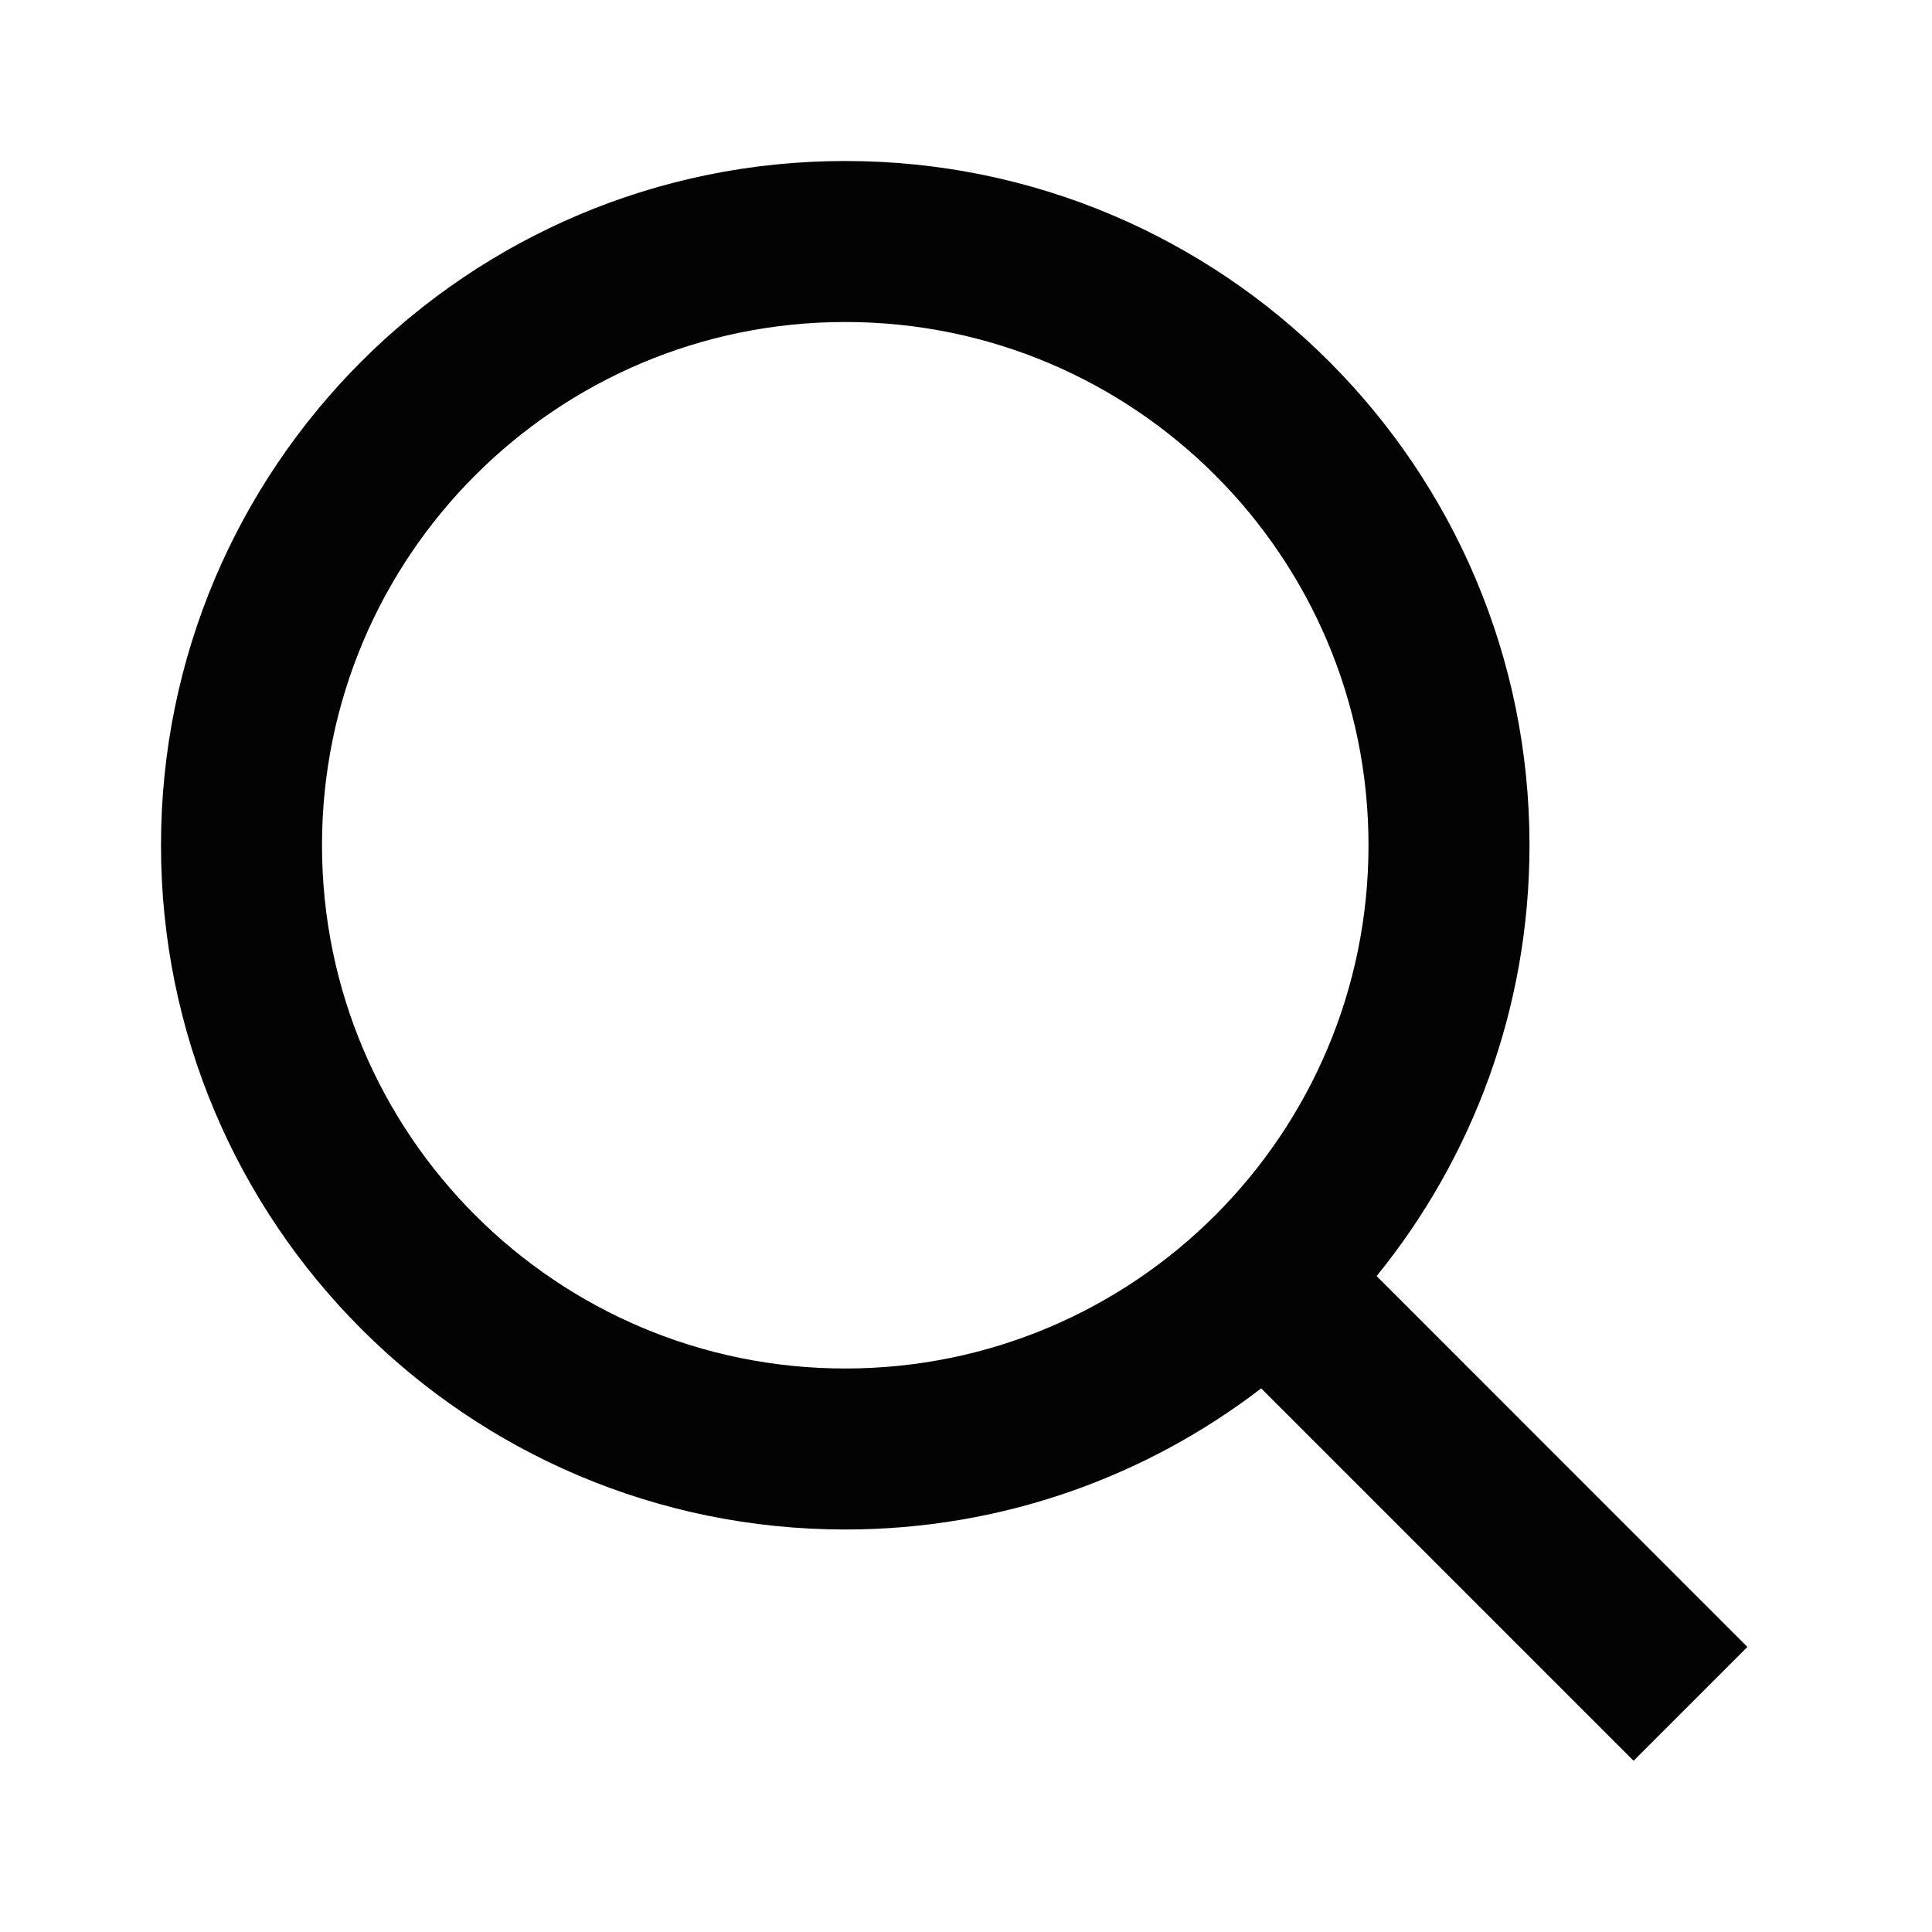
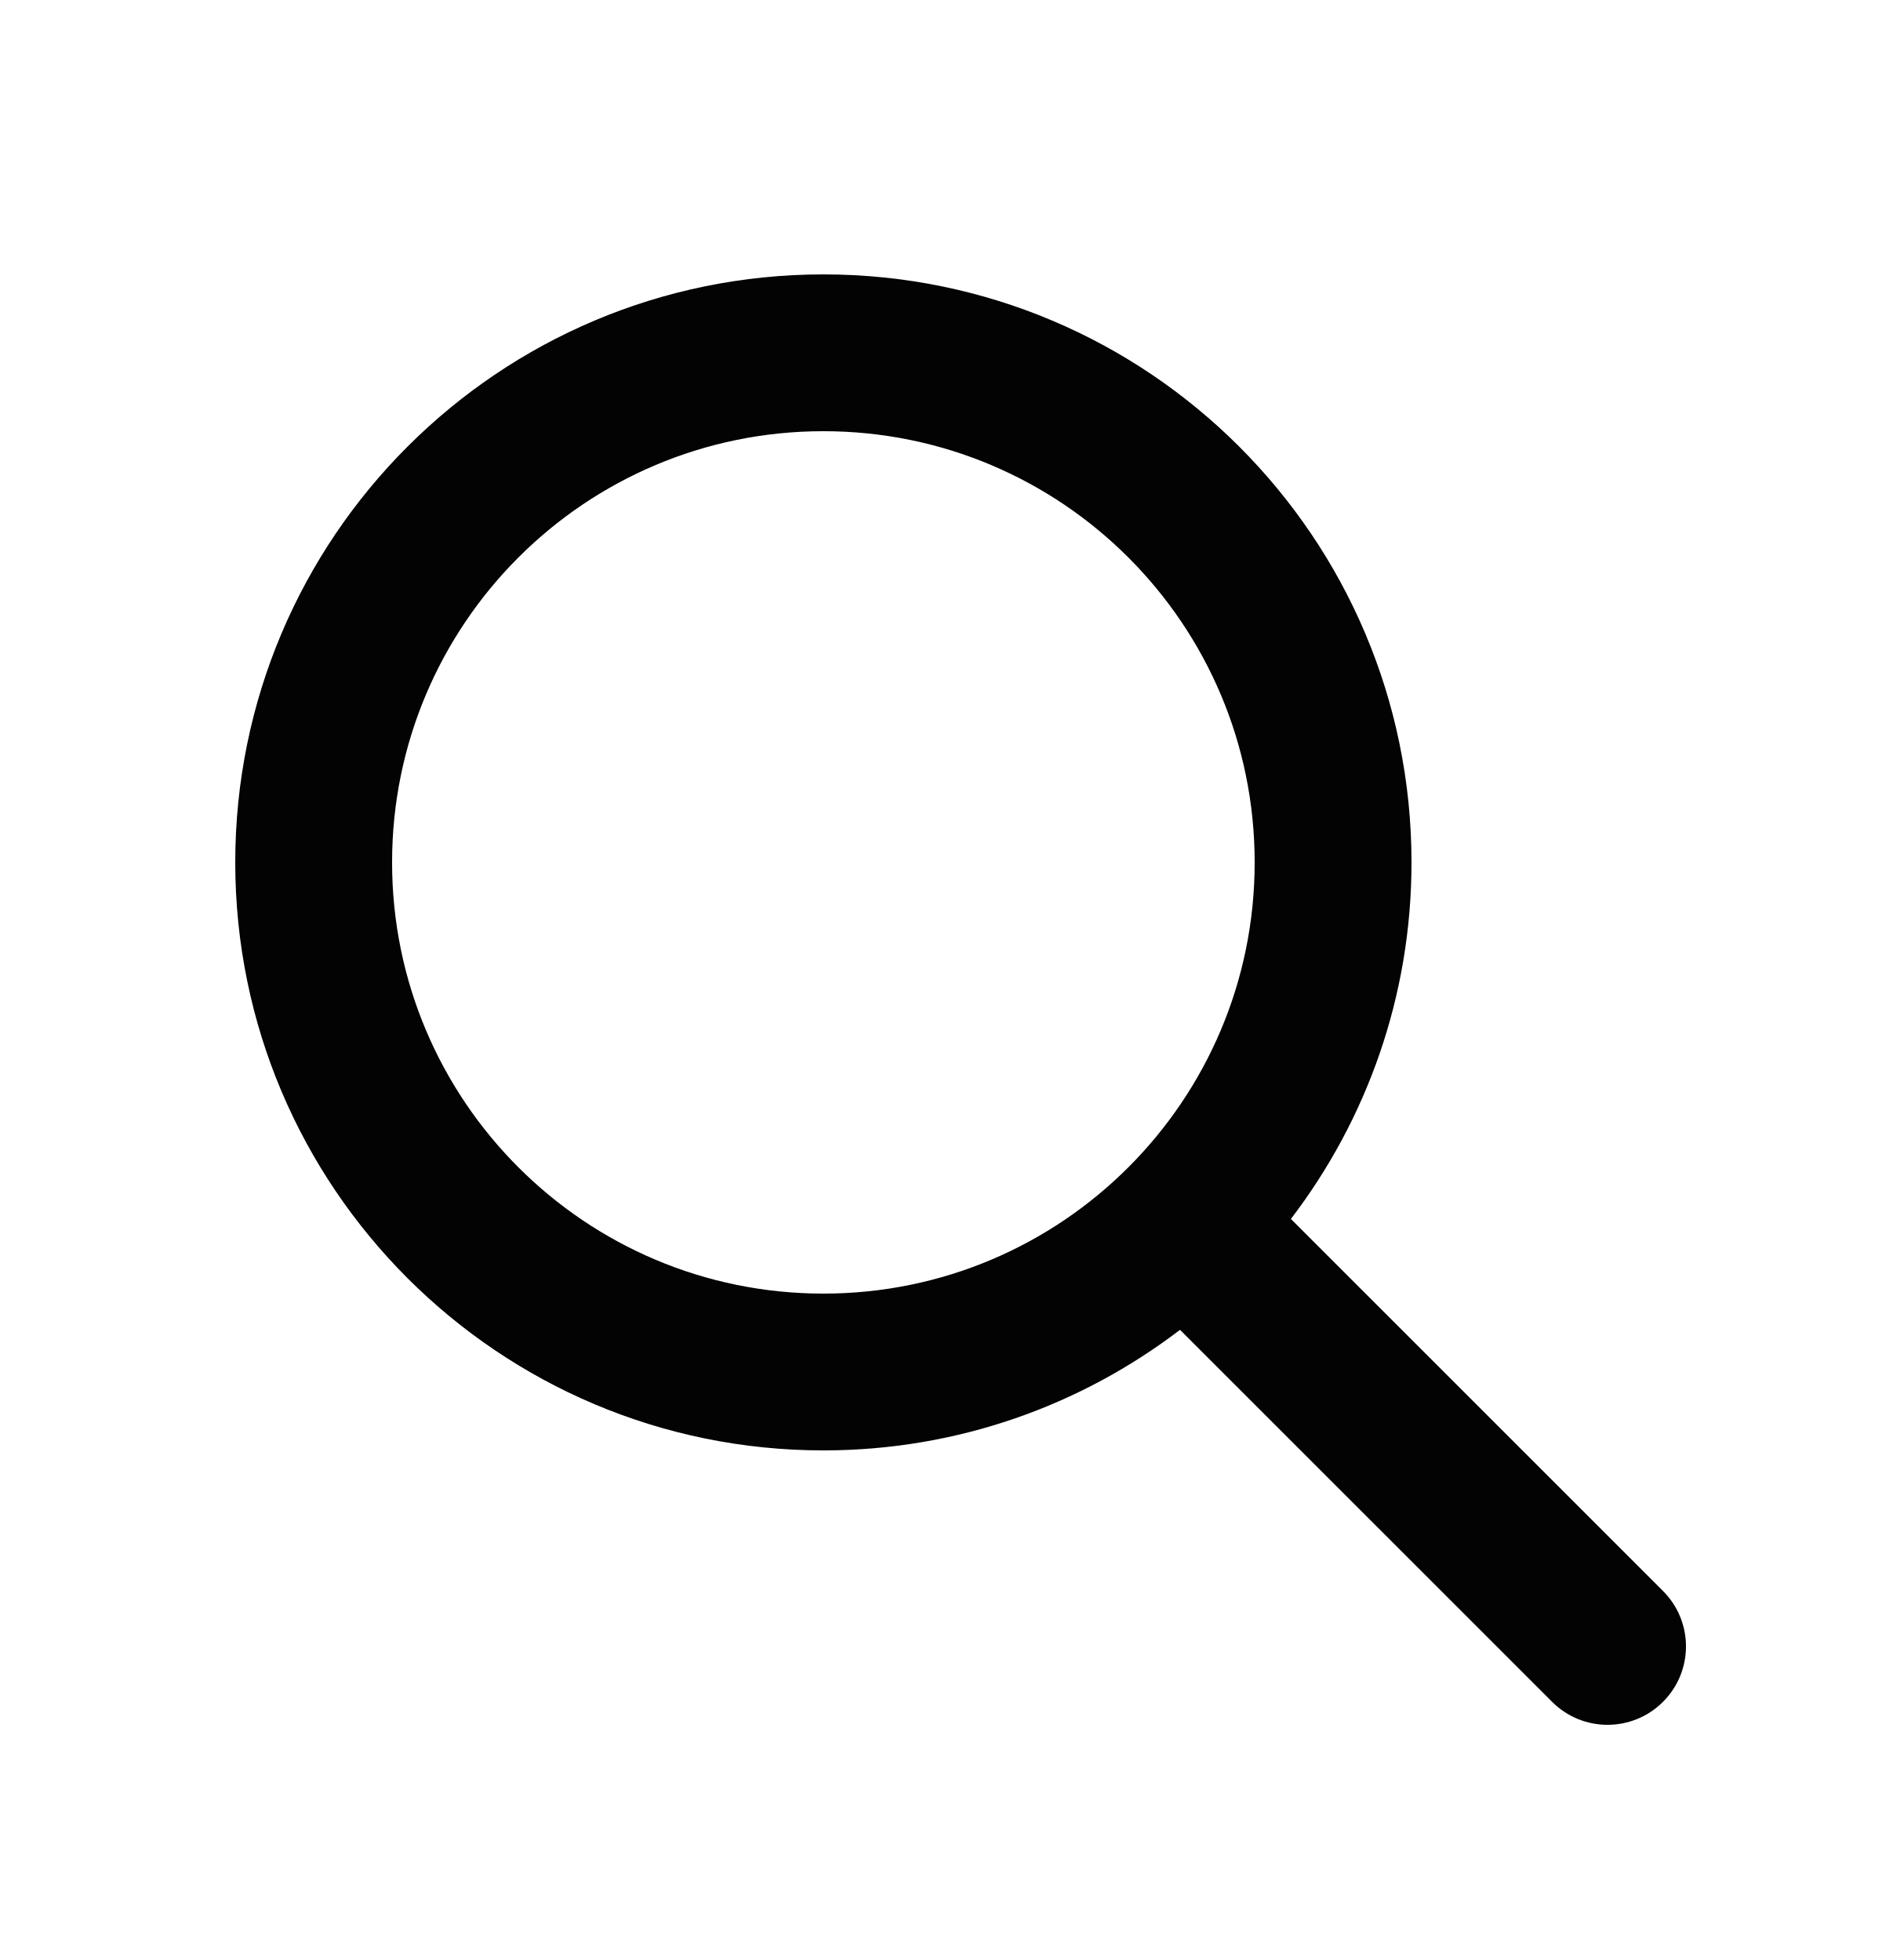
- <svg xmlns="http://www.w3.org/2000/svg" width="24" height="24" viewBox="0 0 24 24" fill="none">
-   <path fill-rule="evenodd" clip-rule="evenodd" d="M10.5 2C15.194 2 19 5.806 19 10.5C19 12.529 18.287 14.391 17.101 15.852L21.707 20.459L20.293 21.873L15.667 17.247C14.235 18.346 12.444 19 10.5 19C5.806 19 2 15.194 2 10.5C2 5.806 5.806 2 10.5 2ZM10.5 4C6.91 4 4 6.91 4 10.5C4 14.09 6.91 17 10.5 17C14.09 17 17 14.09 17 10.5C17 6.91 14.09 4 10.5 4Z" fill="#030303" />
+ <svg xmlns="http://www.w3.org/2000/svg" width="24" height="25" viewBox="0 0 24 25" fill="none">
+   <path fill-rule="evenodd" clip-rule="evenodd" d="M10.5 3.5C14.642 3.5 18 6.858 18 11C18 12.71 17.426 14.286 16.462 15.548L21.207 20.293C21.598 20.683 21.598 21.317 21.207 21.707C20.817 22.098 20.183 22.098 19.793 21.707L15.048 16.962C13.786 17.926 12.21 18.5 10.5 18.5C6.358 18.5 3 15.142 3 11C3 6.858 6.358 3.5 10.5 3.5ZM10.5 5.5C7.462 5.5 5 7.962 5 11C5 14.038 7.462 16.5 10.5 16.5C13.538 16.5 16 14.038 16 11C16 7.962 13.538 5.5 10.5 5.5Z" fill="#030303" />
</svg>
